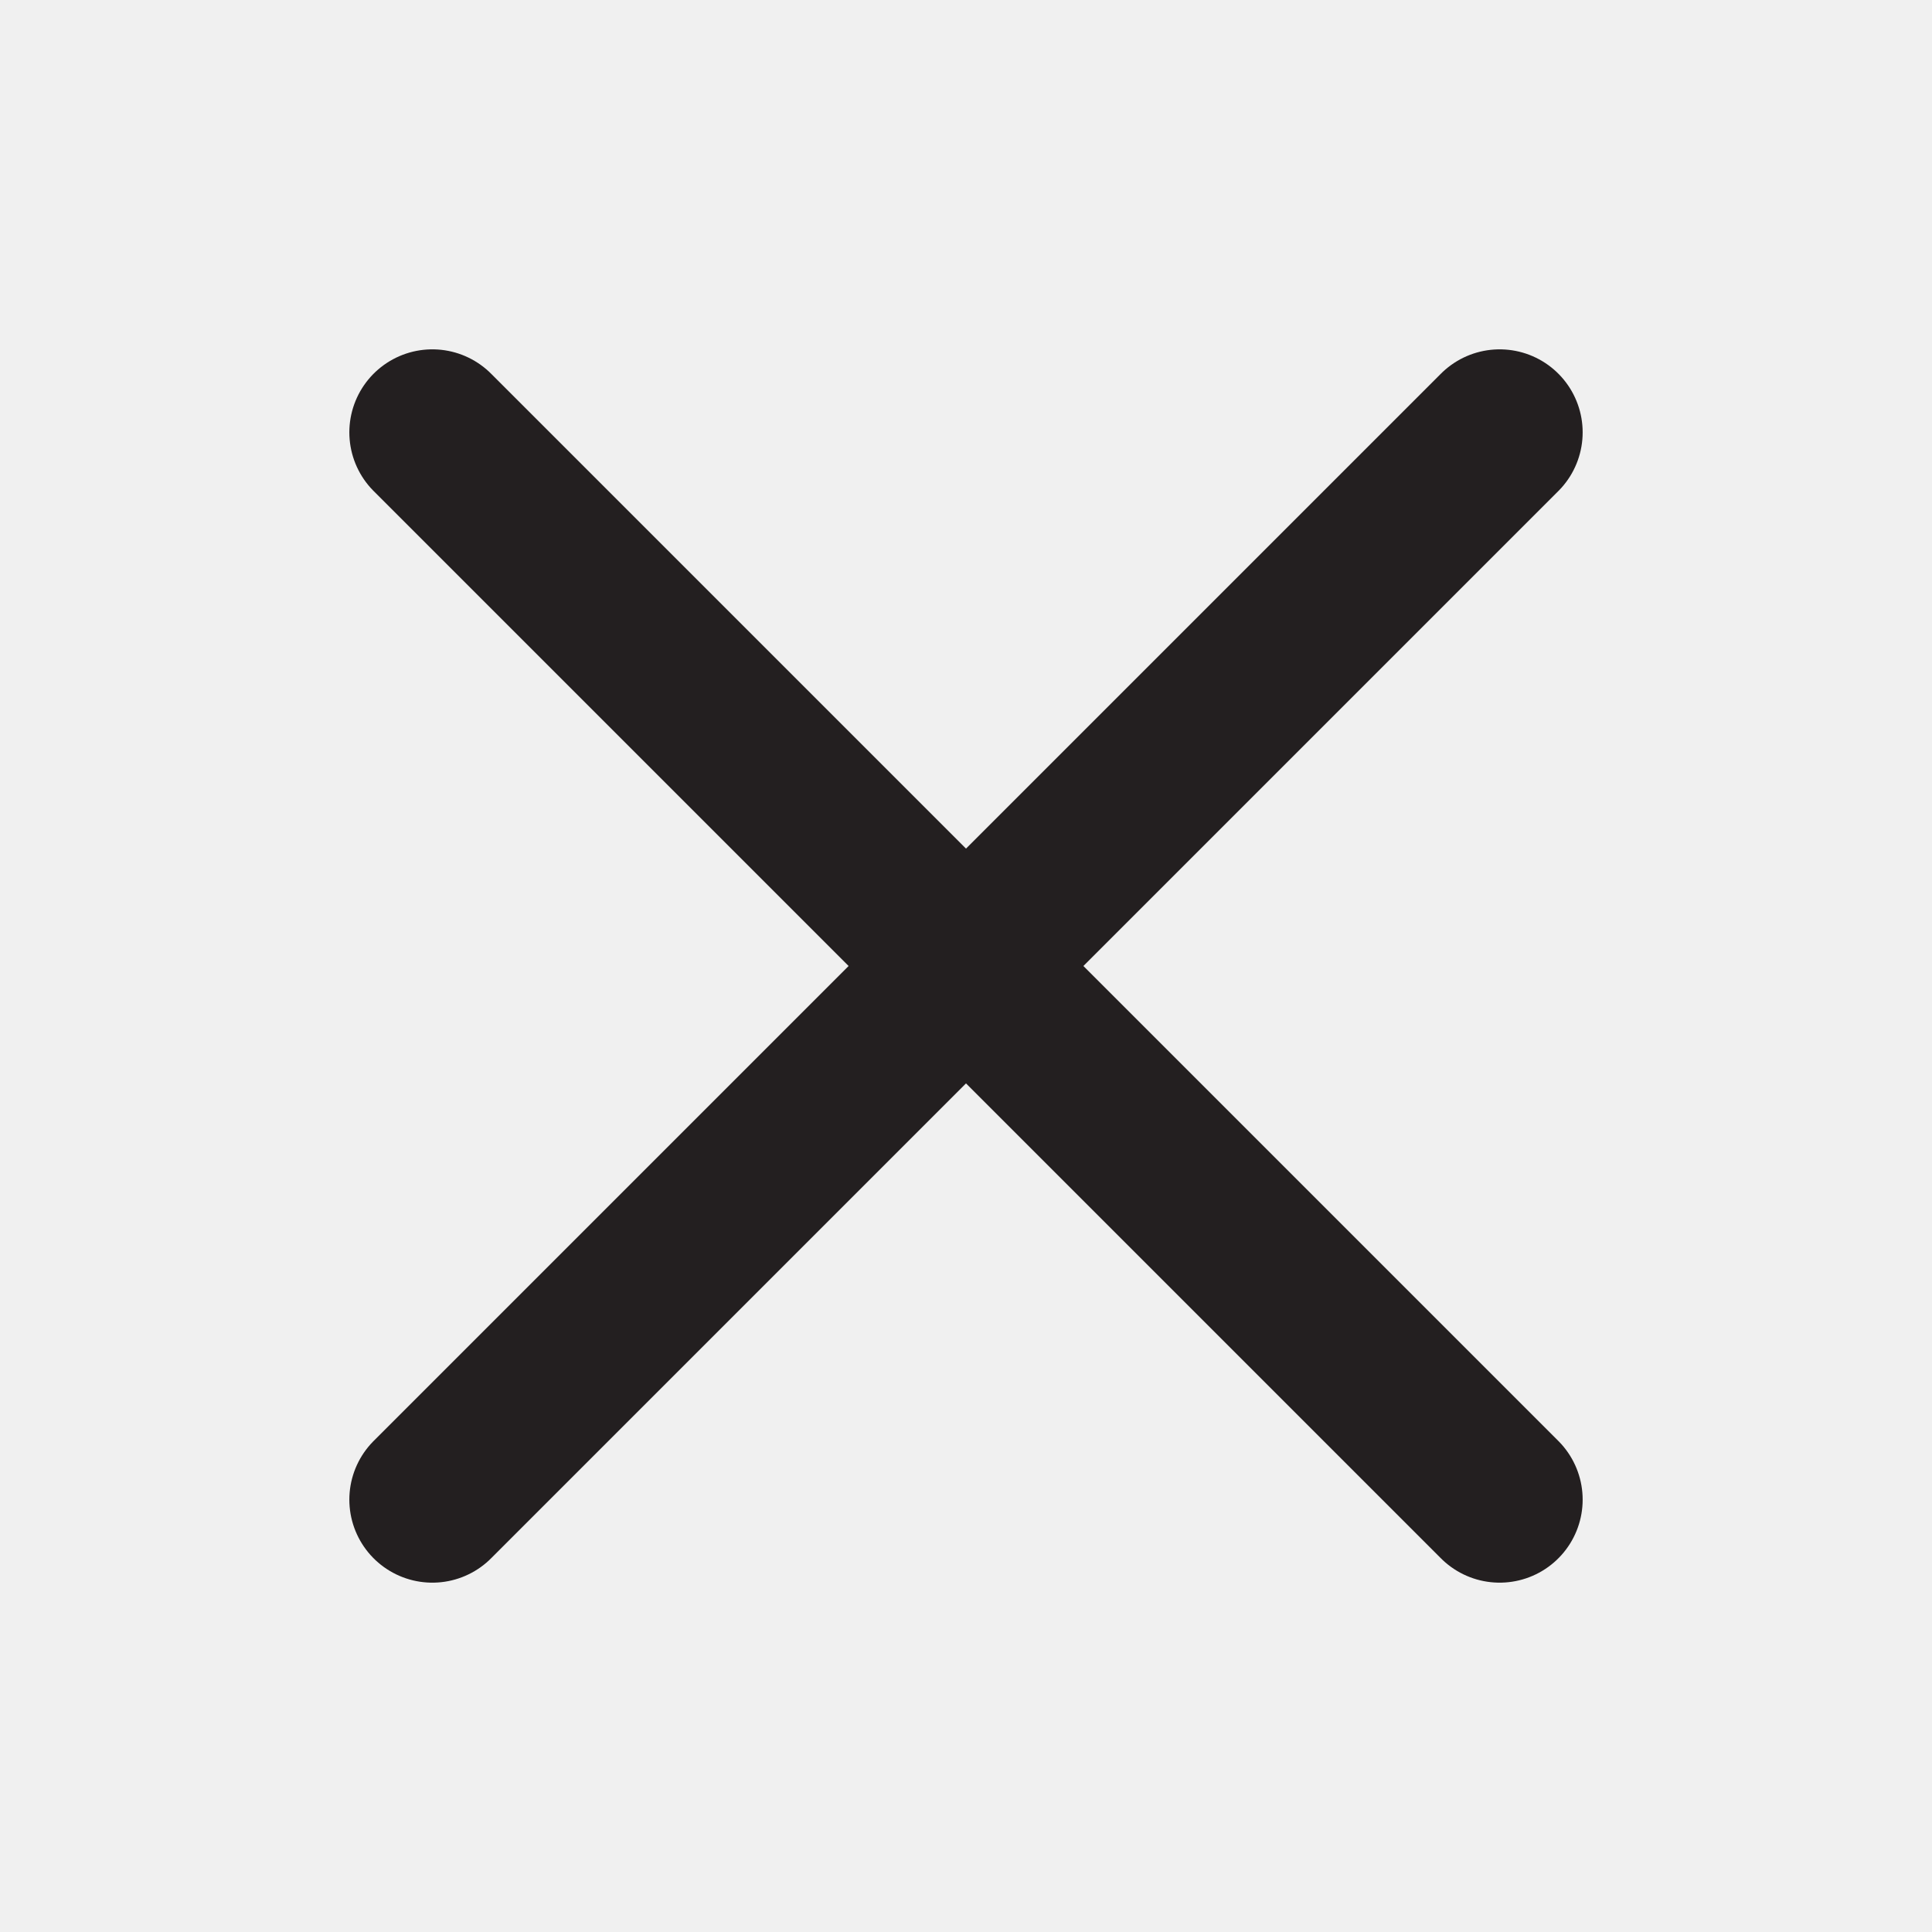
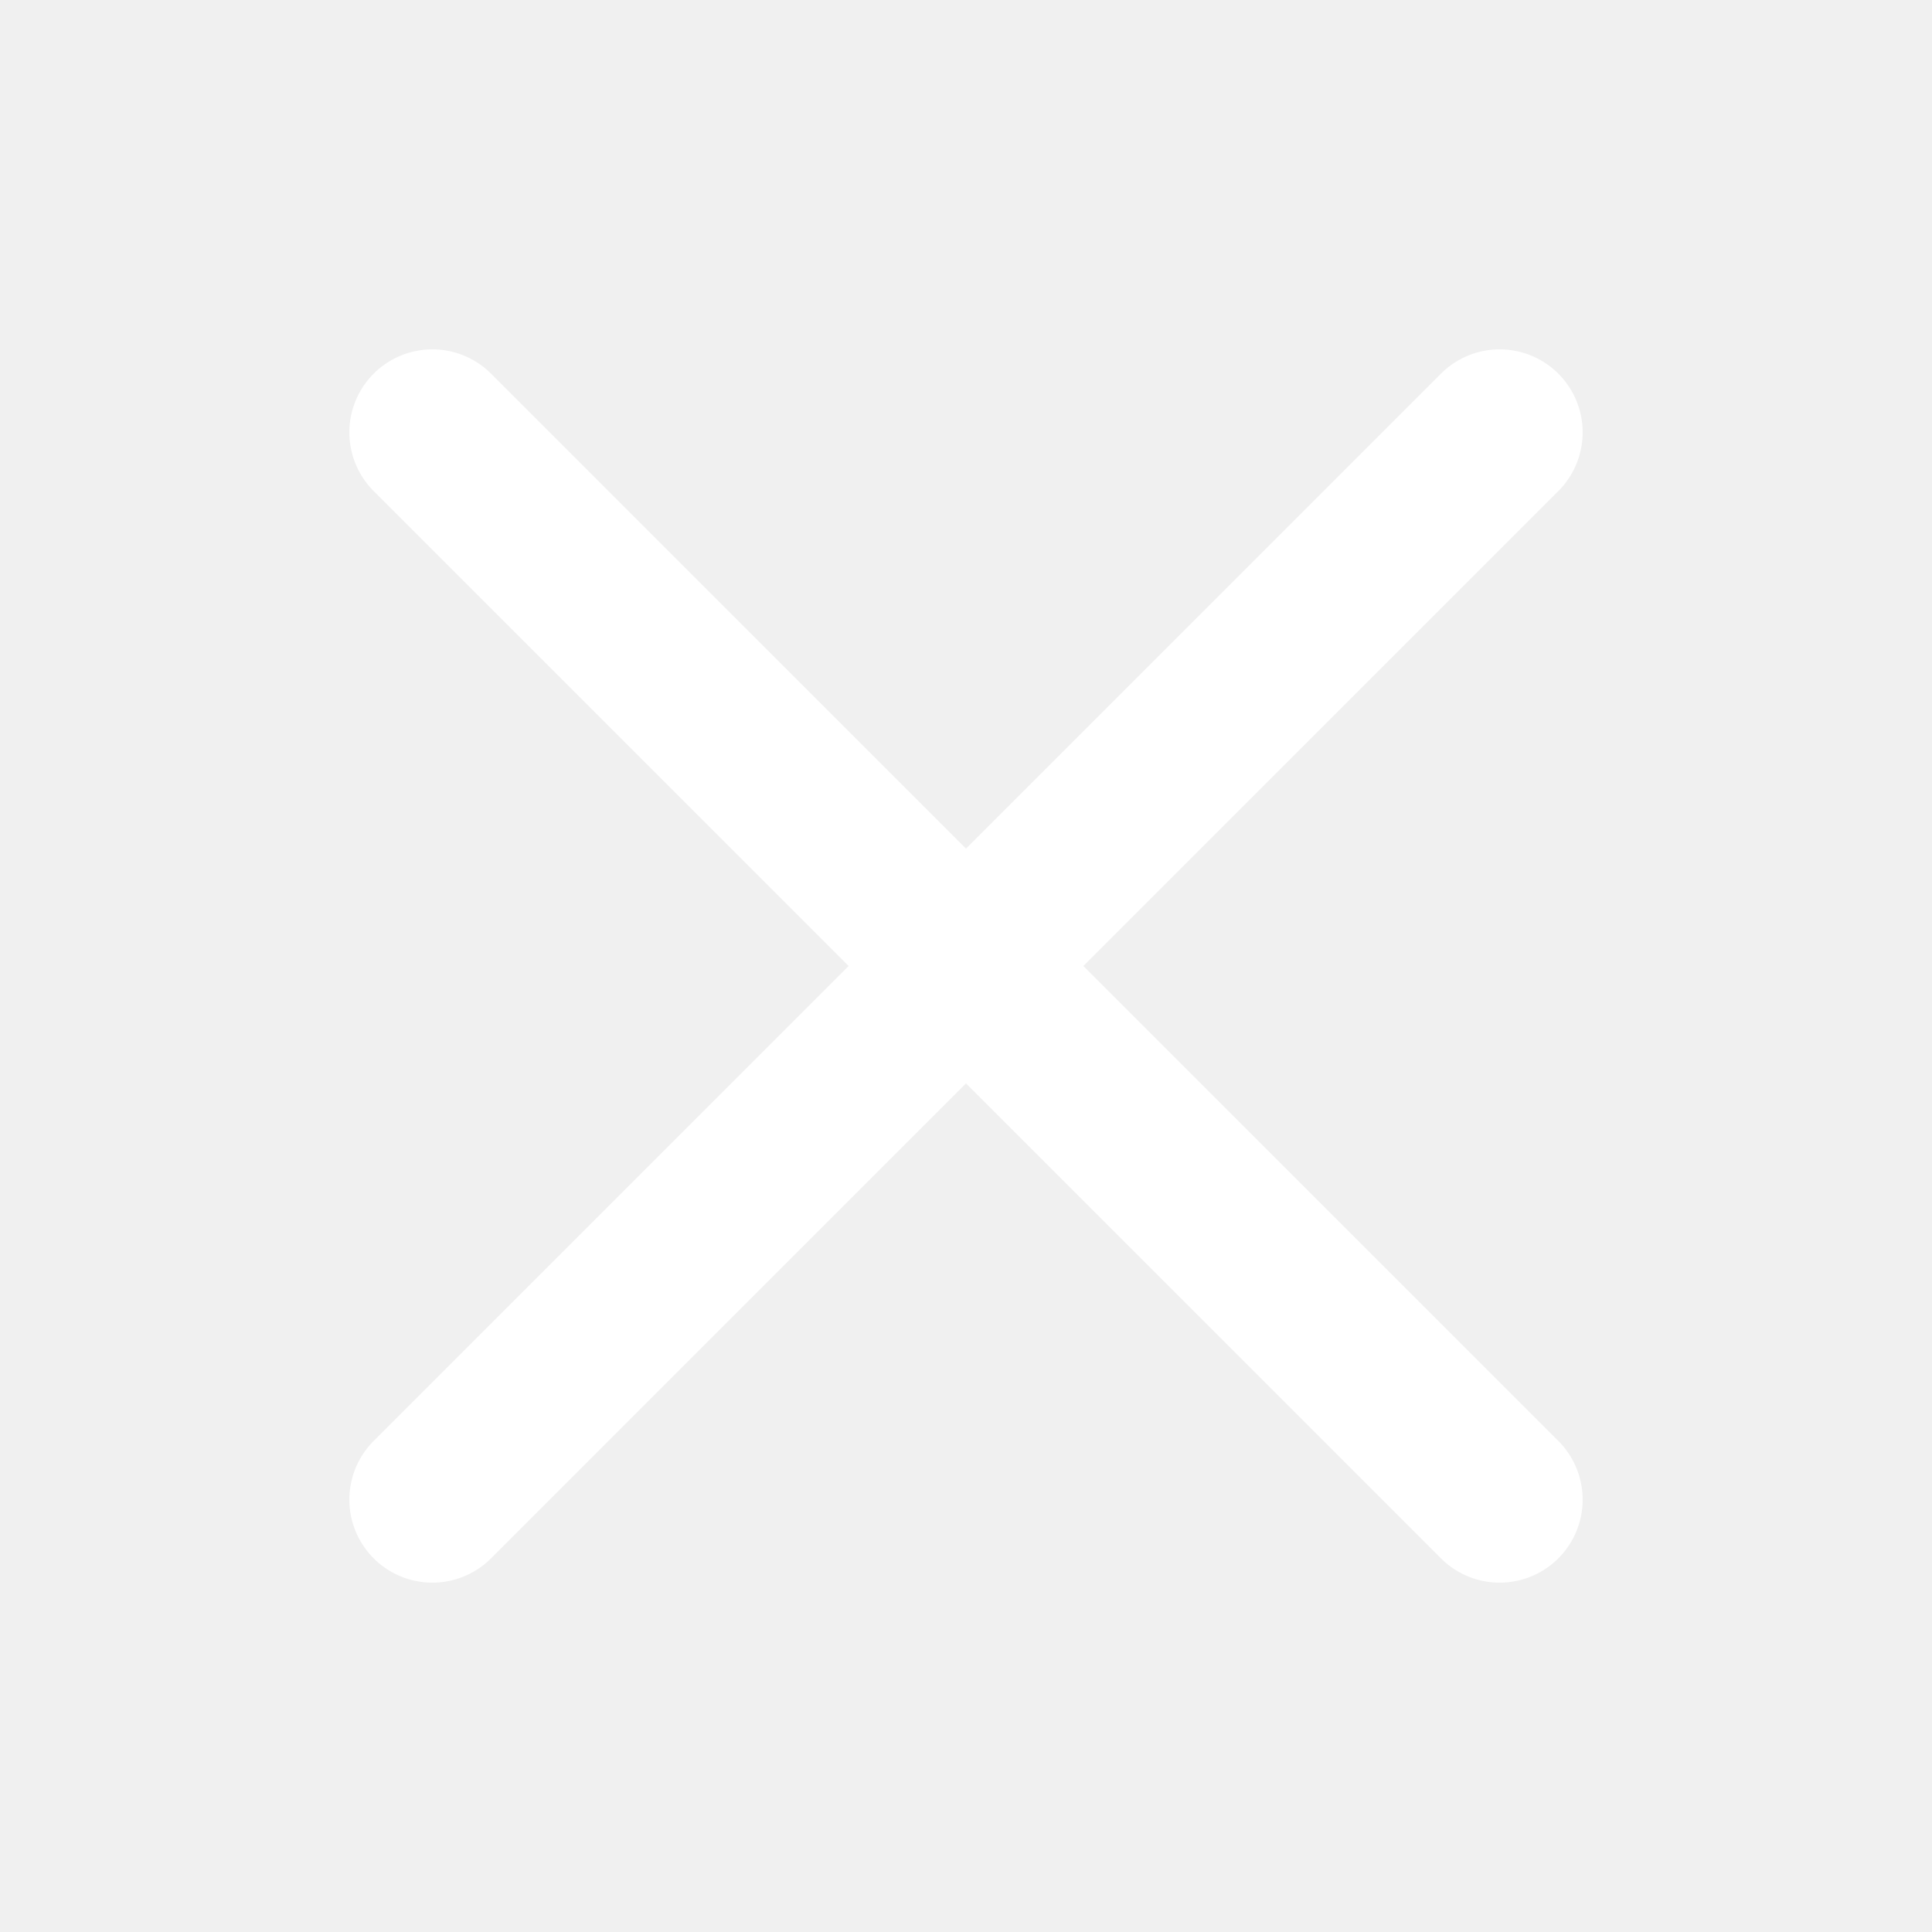
- <svg xmlns="http://www.w3.org/2000/svg" id="Layer_1" data-name="Layer 1" viewBox="0 0 256 256">
+ <svg xmlns="http://www.w3.org/2000/svg" width="256" height="256" viewBox="0 0 256 256">
  <defs>
-     <style>
-       .cls-1 {
-         stroke-width: 0px;
-       }
- 
-       .cls-1, .cls-2 {
-         fill: none;
-       }
- 
-       .cls-3 {
-         clip-path: url(#clippath);
-       }
- 
-       .cls-2 {
-         stroke: #231f20;
-         stroke-linecap: round;
-         stroke-miterlimit: 4;
-         stroke-width: 22px;
-       }
-     </style>
-     <clipPath id="clippath">
-       <rect class="cls-1" width="256" height="256" />
+     <clipPath id="clip-menu-x">
+       <rect width="256" height="256" />
    </clipPath>
  </defs>
-   <g class="cls-3">
-     <g id="menu-x">
-       <line id="Line_15" data-name="Line 15" class="cls-2" x1="57.289" y1="57.289" x2="198.71" y2="198.71" />
-       <line id="Line_17" data-name="Line 17" class="cls-2" x1="57.289" y1="198.711" x2="198.71" y2="57.29" />
-     </g>
+   <g id="menu-x" clip-path="url(#clip-menu-x)">
+     <rect width="256" height="256" fill="rgba(255,255,255,0)" />
+     <line id="Line_15" data-name="Line 15" x2="200" transform="translate(57.289 57.289) rotate(45)" fill="none" stroke="#fff" stroke-linecap="round" stroke-width="22" />
+     <line id="Line_17" data-name="Line 17" x2="200" transform="translate(57.289 198.711) rotate(-45)" fill="none" stroke="#fff" stroke-linecap="round" stroke-width="22" />
  </g>
</svg>
